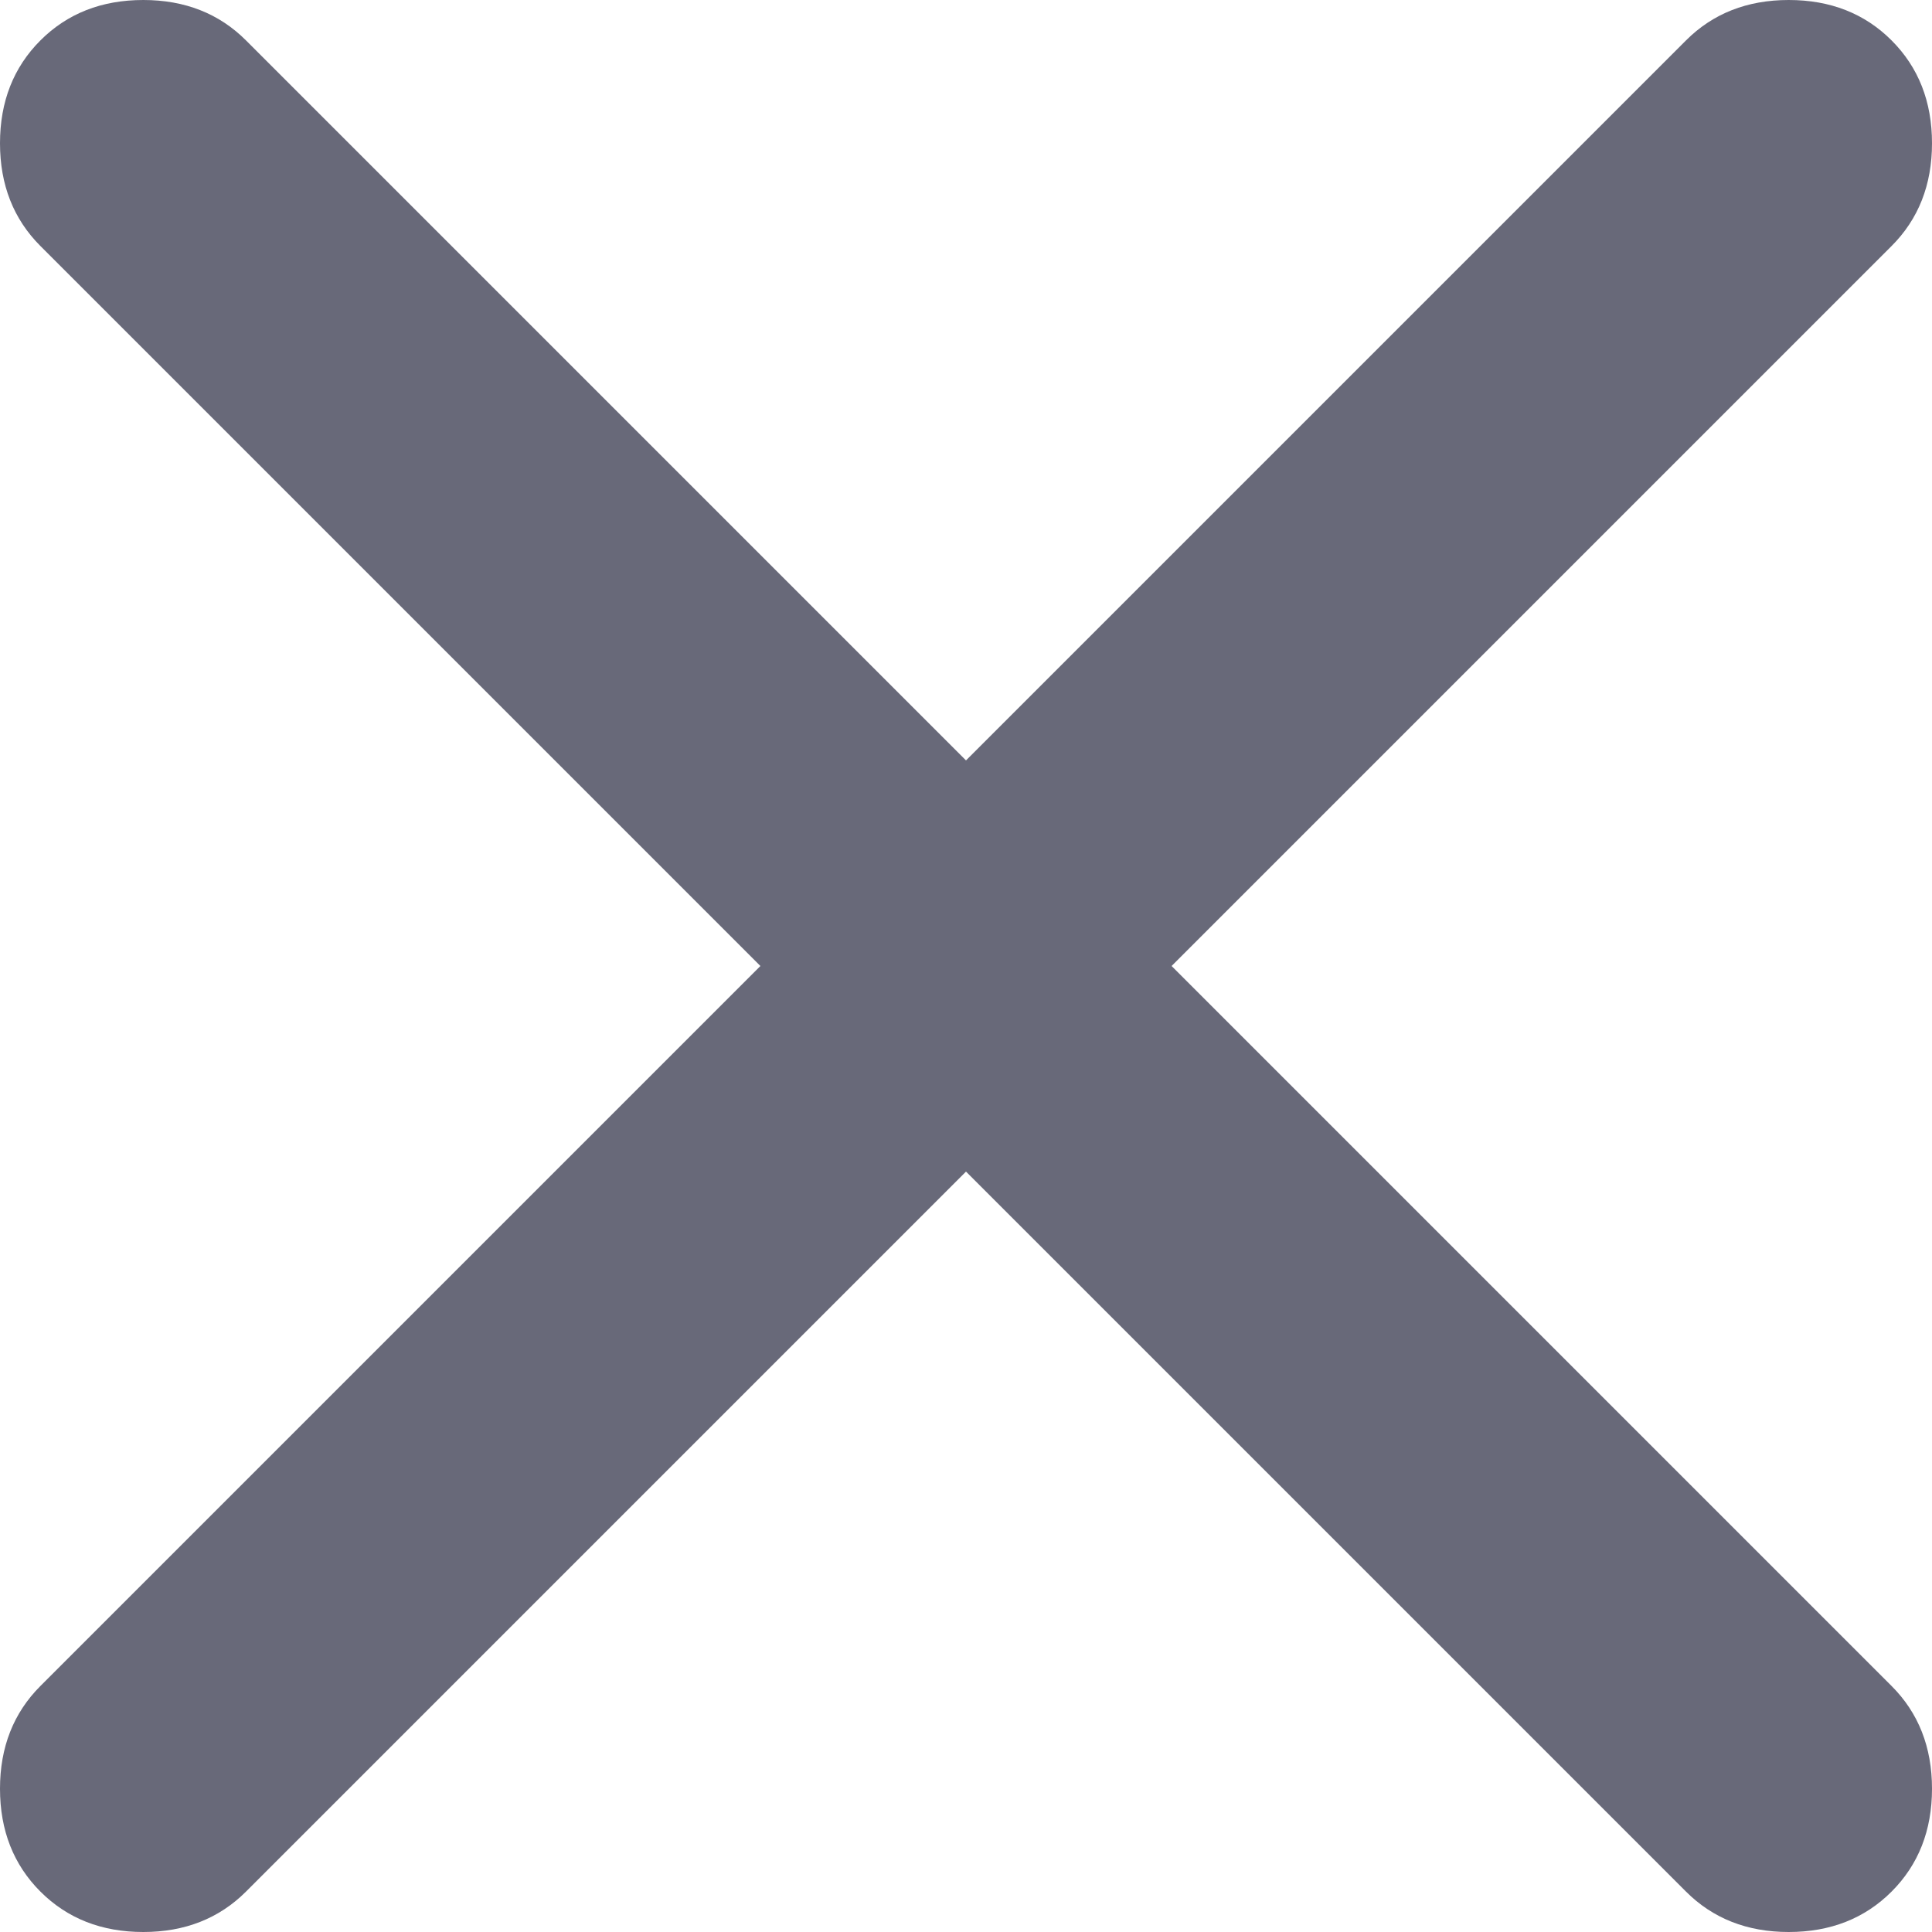
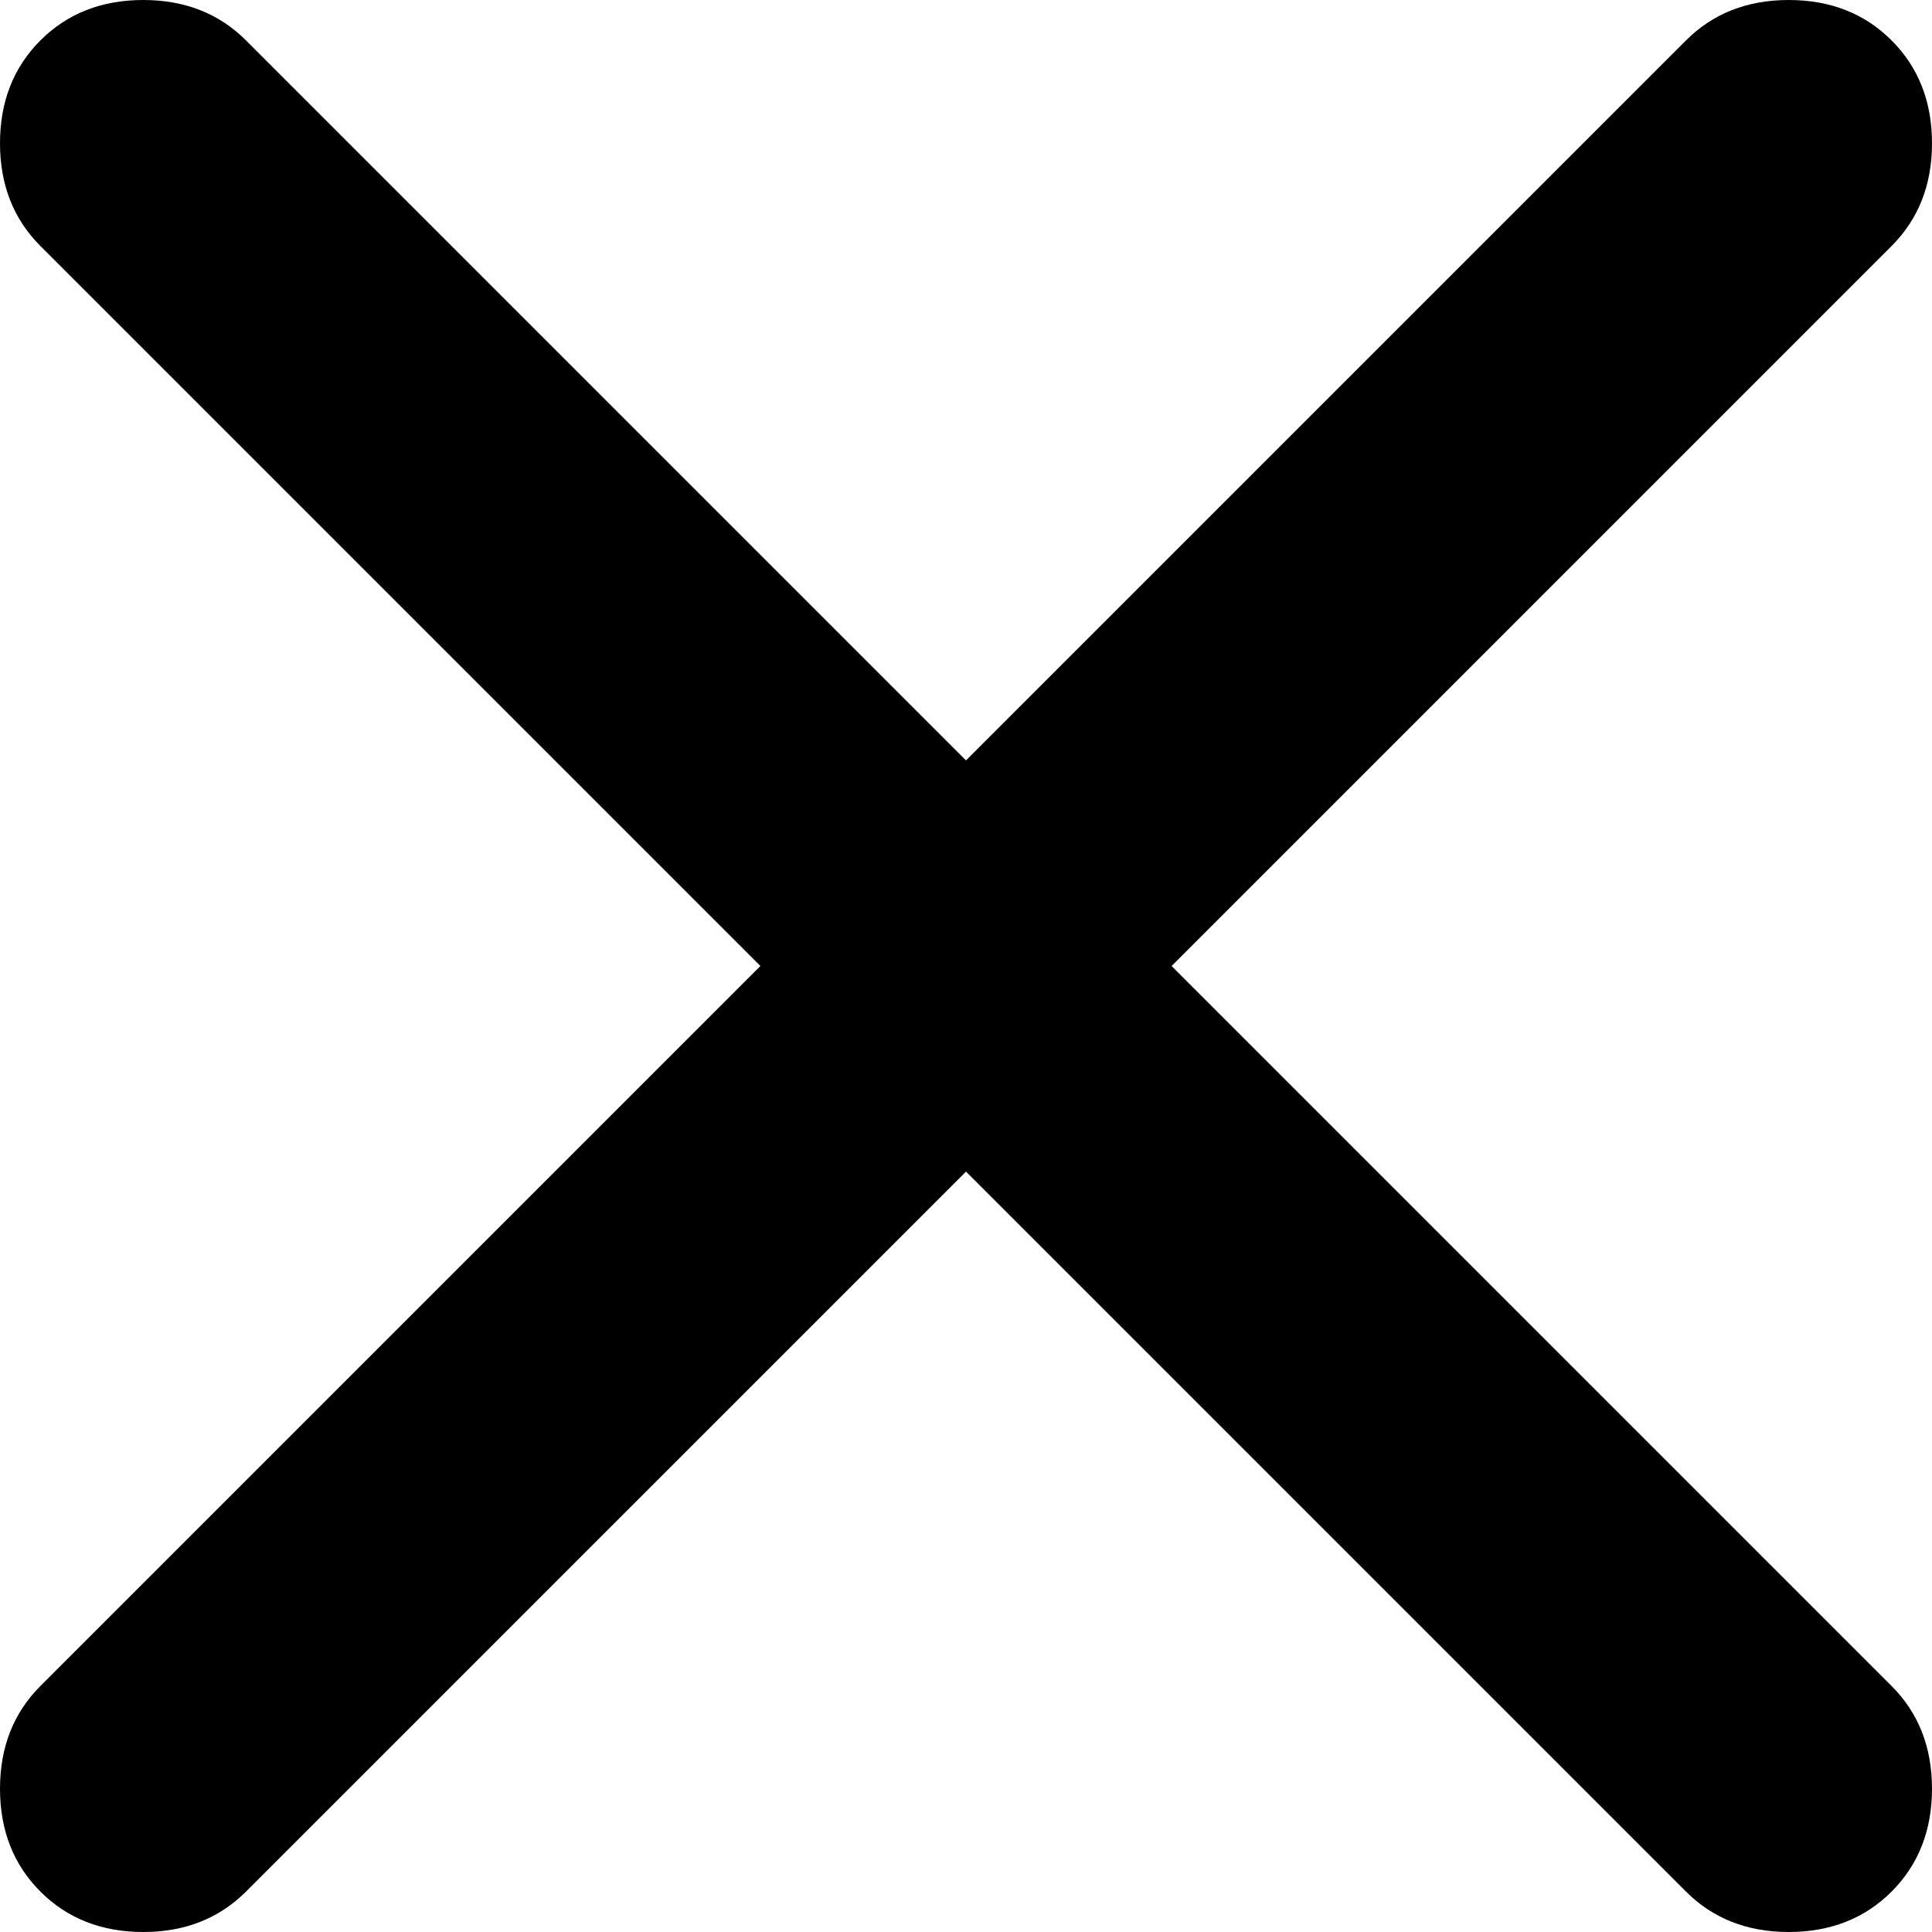
<svg xmlns="http://www.w3.org/2000/svg" width="12" height="12" viewBox="0 0 12 12" fill="none">
-   <path d="M11.11 0C11.369 1.85369e-05 11.582 0.084 11.749 0.251C11.916 0.418 12 0.631 12 0.89C12 1.148 11.916 1.361 11.749 1.528L7.277 6L11.749 10.472C11.916 10.639 12 10.852 12 11.11C12 11.369 11.916 11.582 11.749 11.749C11.582 11.916 11.369 12 11.11 12C10.852 12 10.639 11.916 10.472 11.749L6 7.277L1.528 11.749C1.361 11.916 1.148 12 0.89 12C0.631 12 0.418 11.916 0.251 11.749C0.084 11.582 1.85369e-05 11.369 0 11.11C0 10.852 0.084 10.639 0.251 10.472L4.723 6L0.251 1.528C0.084 1.361 0 1.148 0 0.89C1.84108e-05 0.631 0.084 0.418 0.251 0.251C0.418 0.084 0.631 1.84108e-05 0.89 0C1.148 0 1.361 0.084 1.528 0.251L6 4.723L10.472 0.251C10.639 0.084 10.852 0 11.11 0Z" fill="#686979" />
+   <path d="M11.11 0C11.369 1.85369e-05 11.582 0.084 11.749 0.251C11.916 0.418 12 0.631 12 0.89C12 1.148 11.916 1.361 11.749 1.528L7.277 6L11.749 10.472C11.916 10.639 12 10.852 12 11.11C12 11.369 11.916 11.582 11.749 11.749C11.582 11.916 11.369 12 11.11 12C10.852 12 10.639 11.916 10.472 11.749L6 7.277L1.528 11.749C1.361 11.916 1.148 12 0.89 12C0.631 12 0.418 11.916 0.251 11.749C0.084 11.582 1.85369e-05 11.369 0 11.11C0 10.852 0.084 10.639 0.251 10.472L4.723 6L0.251 1.528C0.084 1.361 0 1.148 0 0.89C1.84108e-05 0.631 0.084 0.418 0.251 0.251C0.418 0.084 0.631 1.84108e-05 0.89 0C1.148 0 1.361 0.084 1.528 0.251L6 4.723L10.472 0.251C10.639 0.084 10.852 0 11.11 0Z" fill="currentColor" />
</svg>
